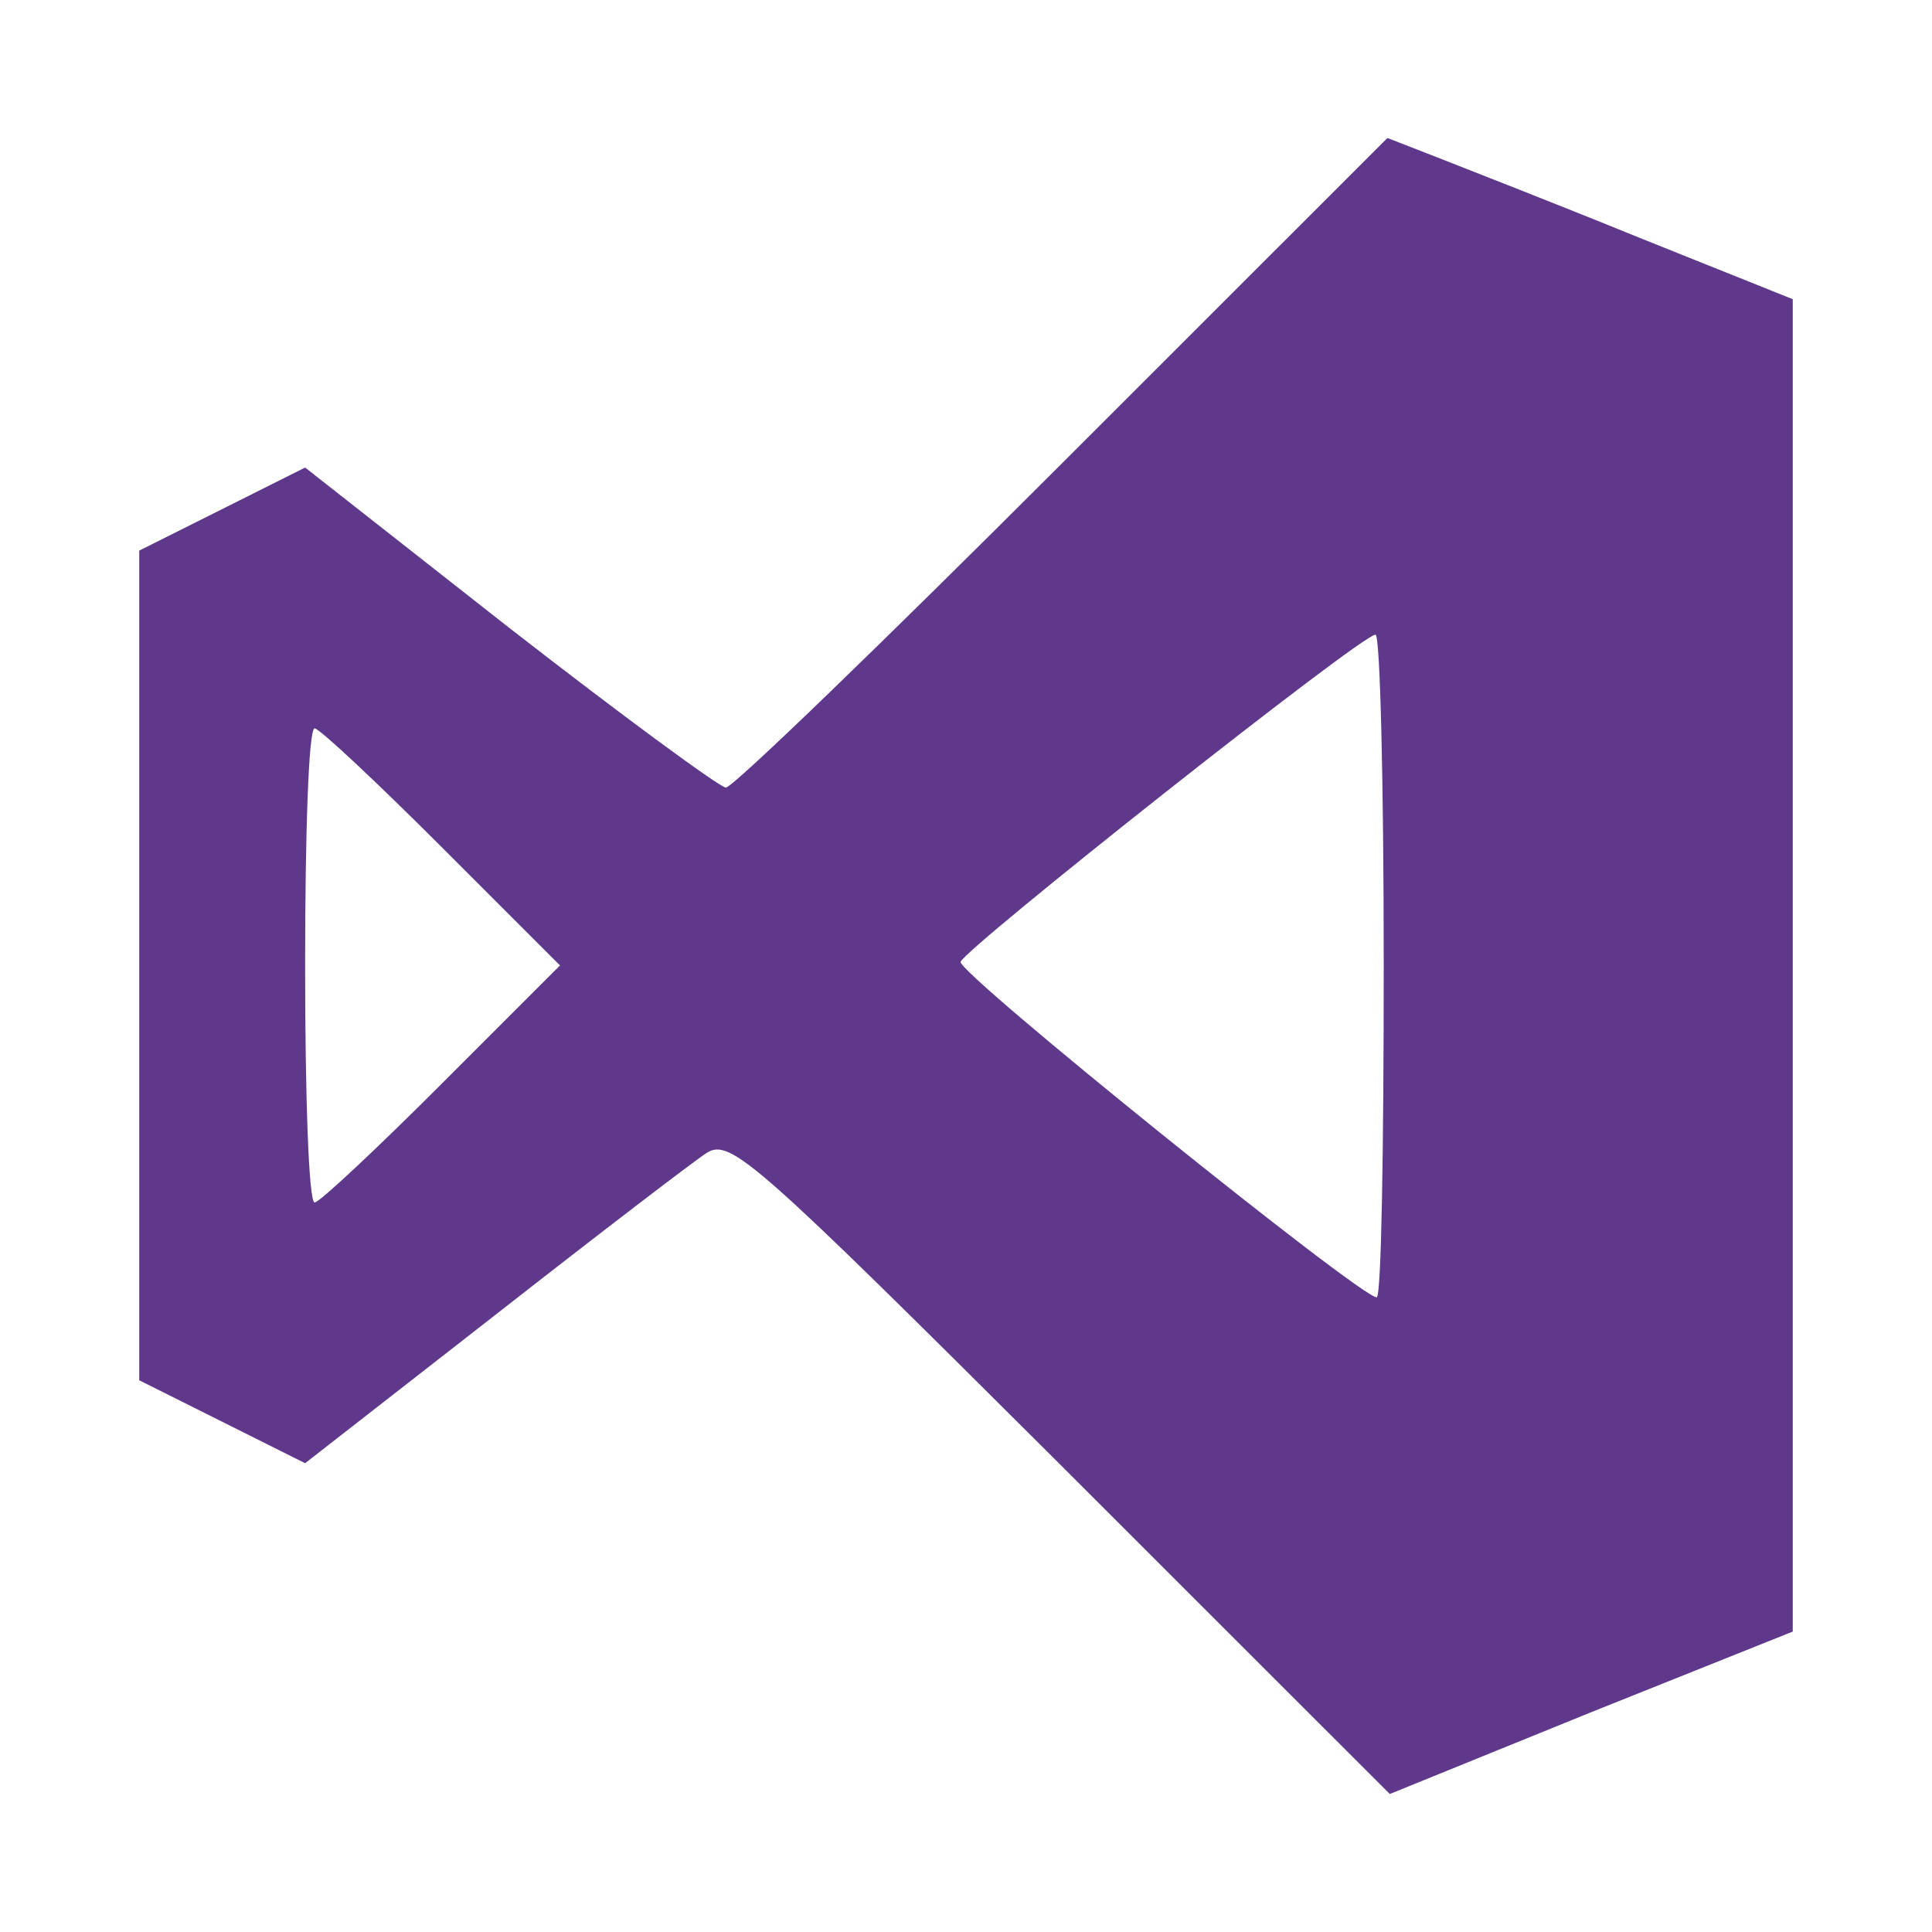
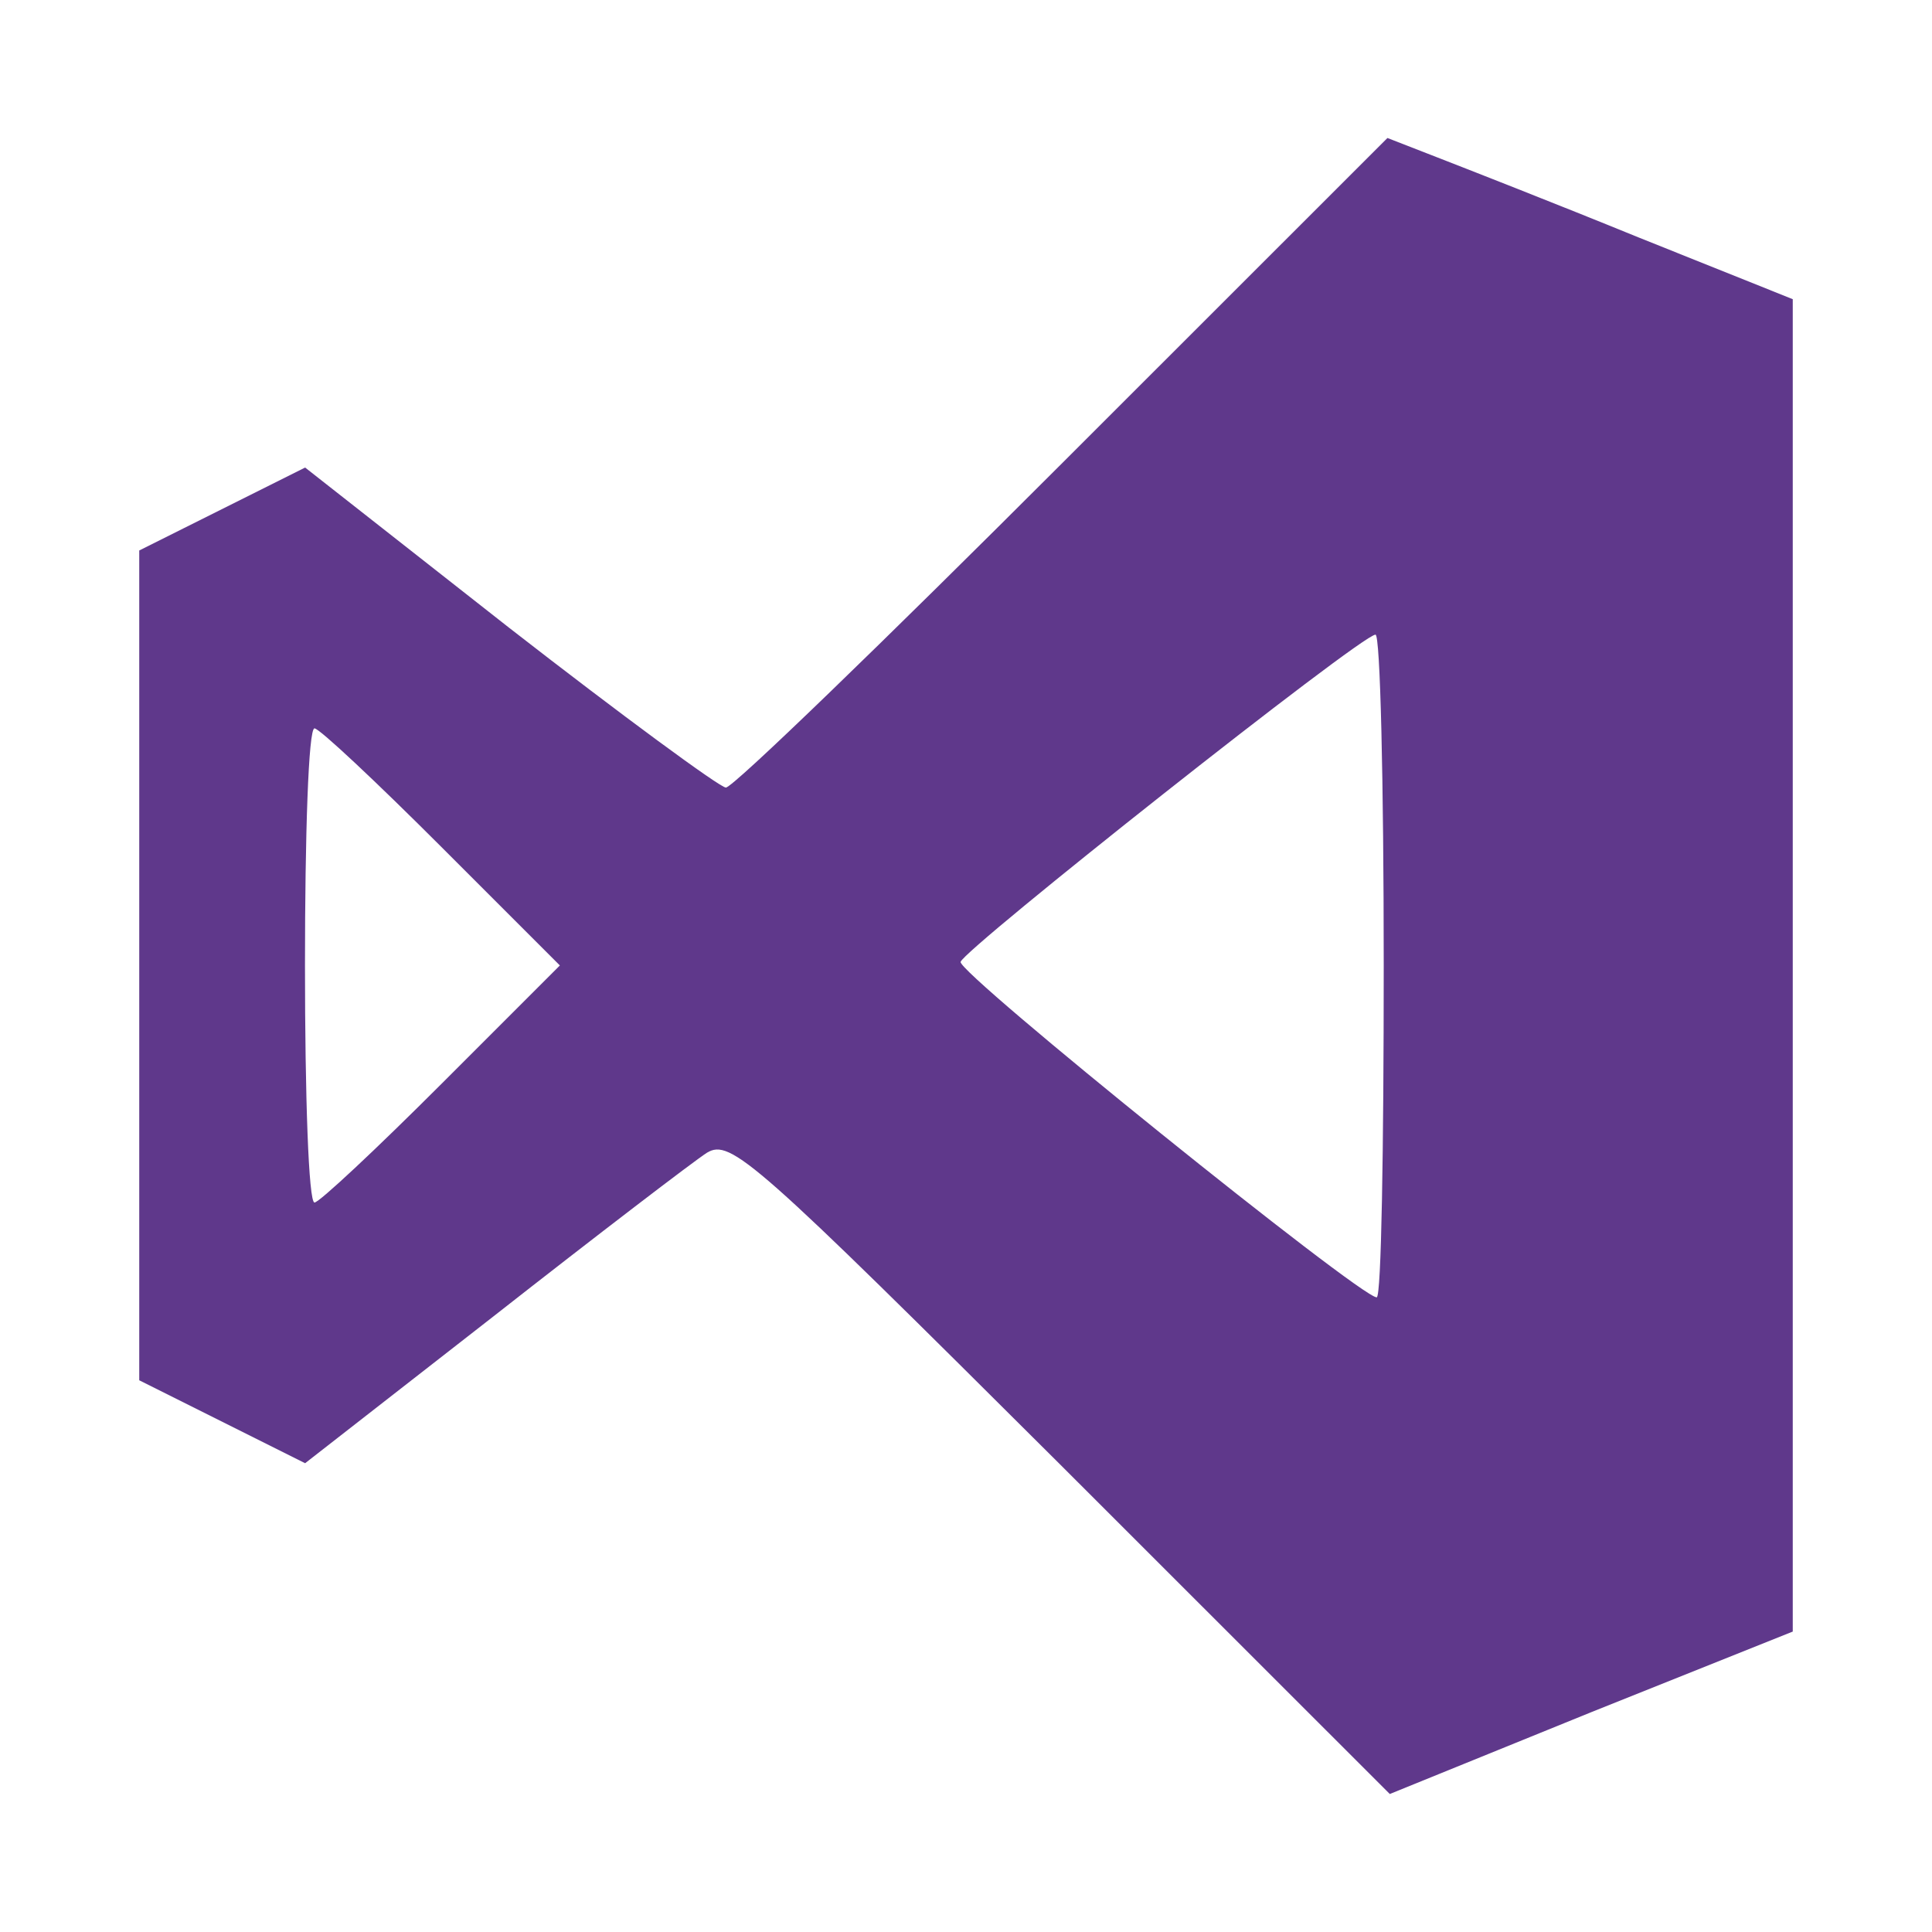
- <svg xmlns="http://www.w3.org/2000/svg" role="img" focusable="false" aria-hidden="true" viewBox="0 0 14 14">
-   <path d="m 7.699,3.354 c -1.297,1.297 -2.388,2.353 -2.439,2.353 -0.043,0 -0.756,-0.524 -1.572,-1.159 L 2.211,3.388 1.009,3.99 l 0,6.012 1.202,0.601 1.366,-1.065 C 4.333,8.946 5.029,8.413 5.123,8.353 5.295,8.25 5.467,8.404 7.691,10.621 L 10.071,13 l 1.46,-0.593 1.46,-0.584 0,-9.655 -1.116,-0.447 C 11.265,1.472 10.603,1.215 10.406,1.137 L 10.054,1 7.7,3.353 Z M 10.027,6.996 c 0,1.323 -0.017,2.405 -0.051,2.405 -0.12,0 -3.04,-2.353 -3.015,-2.431 0.026,-0.094 2.903,-2.371 3.006,-2.371 0.034,-0.009 0.06,1.073 0.06,2.396 z M 3.199,6.137 4.058,6.996 3.199,7.855 c -0.472,0.472 -0.885,0.859 -0.919,0.859 -0.043,0 -0.069,-0.773 -0.069,-1.718 0,-0.945 0.025,-1.718 0.069,-1.718 0.034,0 0.447,0.387 0.919,0.859 z" fill="#5F388B" />
+ <svg xmlns="http://www.w3.org/2000/svg" aria-hidden="true" viewBox="0 0 14 14">
+   <path fill="#5F388B" d="M7.699 3.354C6.402 4.651 5.312 5.707 5.26 5.707c-.043 0-.756-.524-1.572-1.159L2.211 3.388l-1.202.601v6.013l1.202.601 1.366-1.065c.756-.593 1.452-1.125 1.546-1.185.172-.103.343.051 2.568 2.268L10.071 13l1.46-.593 1.46-.584V2.168l-1.116-.447c-.61-.249-1.271-.507-1.469-.584L10.054 1 7.7 3.353zm2.328 3.642c0 1.323-.017 2.405-.051 2.405-.12 0-3.04-2.353-3.015-2.431.026-.094 2.903-2.371 3.006-2.371.035-.009.06 1.073.06 2.396zm-6.829-.859l.859.859-.859.859c-.472.472-.885.859-.919.859-.043 0-.069-.773-.069-1.718 0-.945.025-1.718.069-1.718.035 0 .447.387.919.859z" />
</svg>
